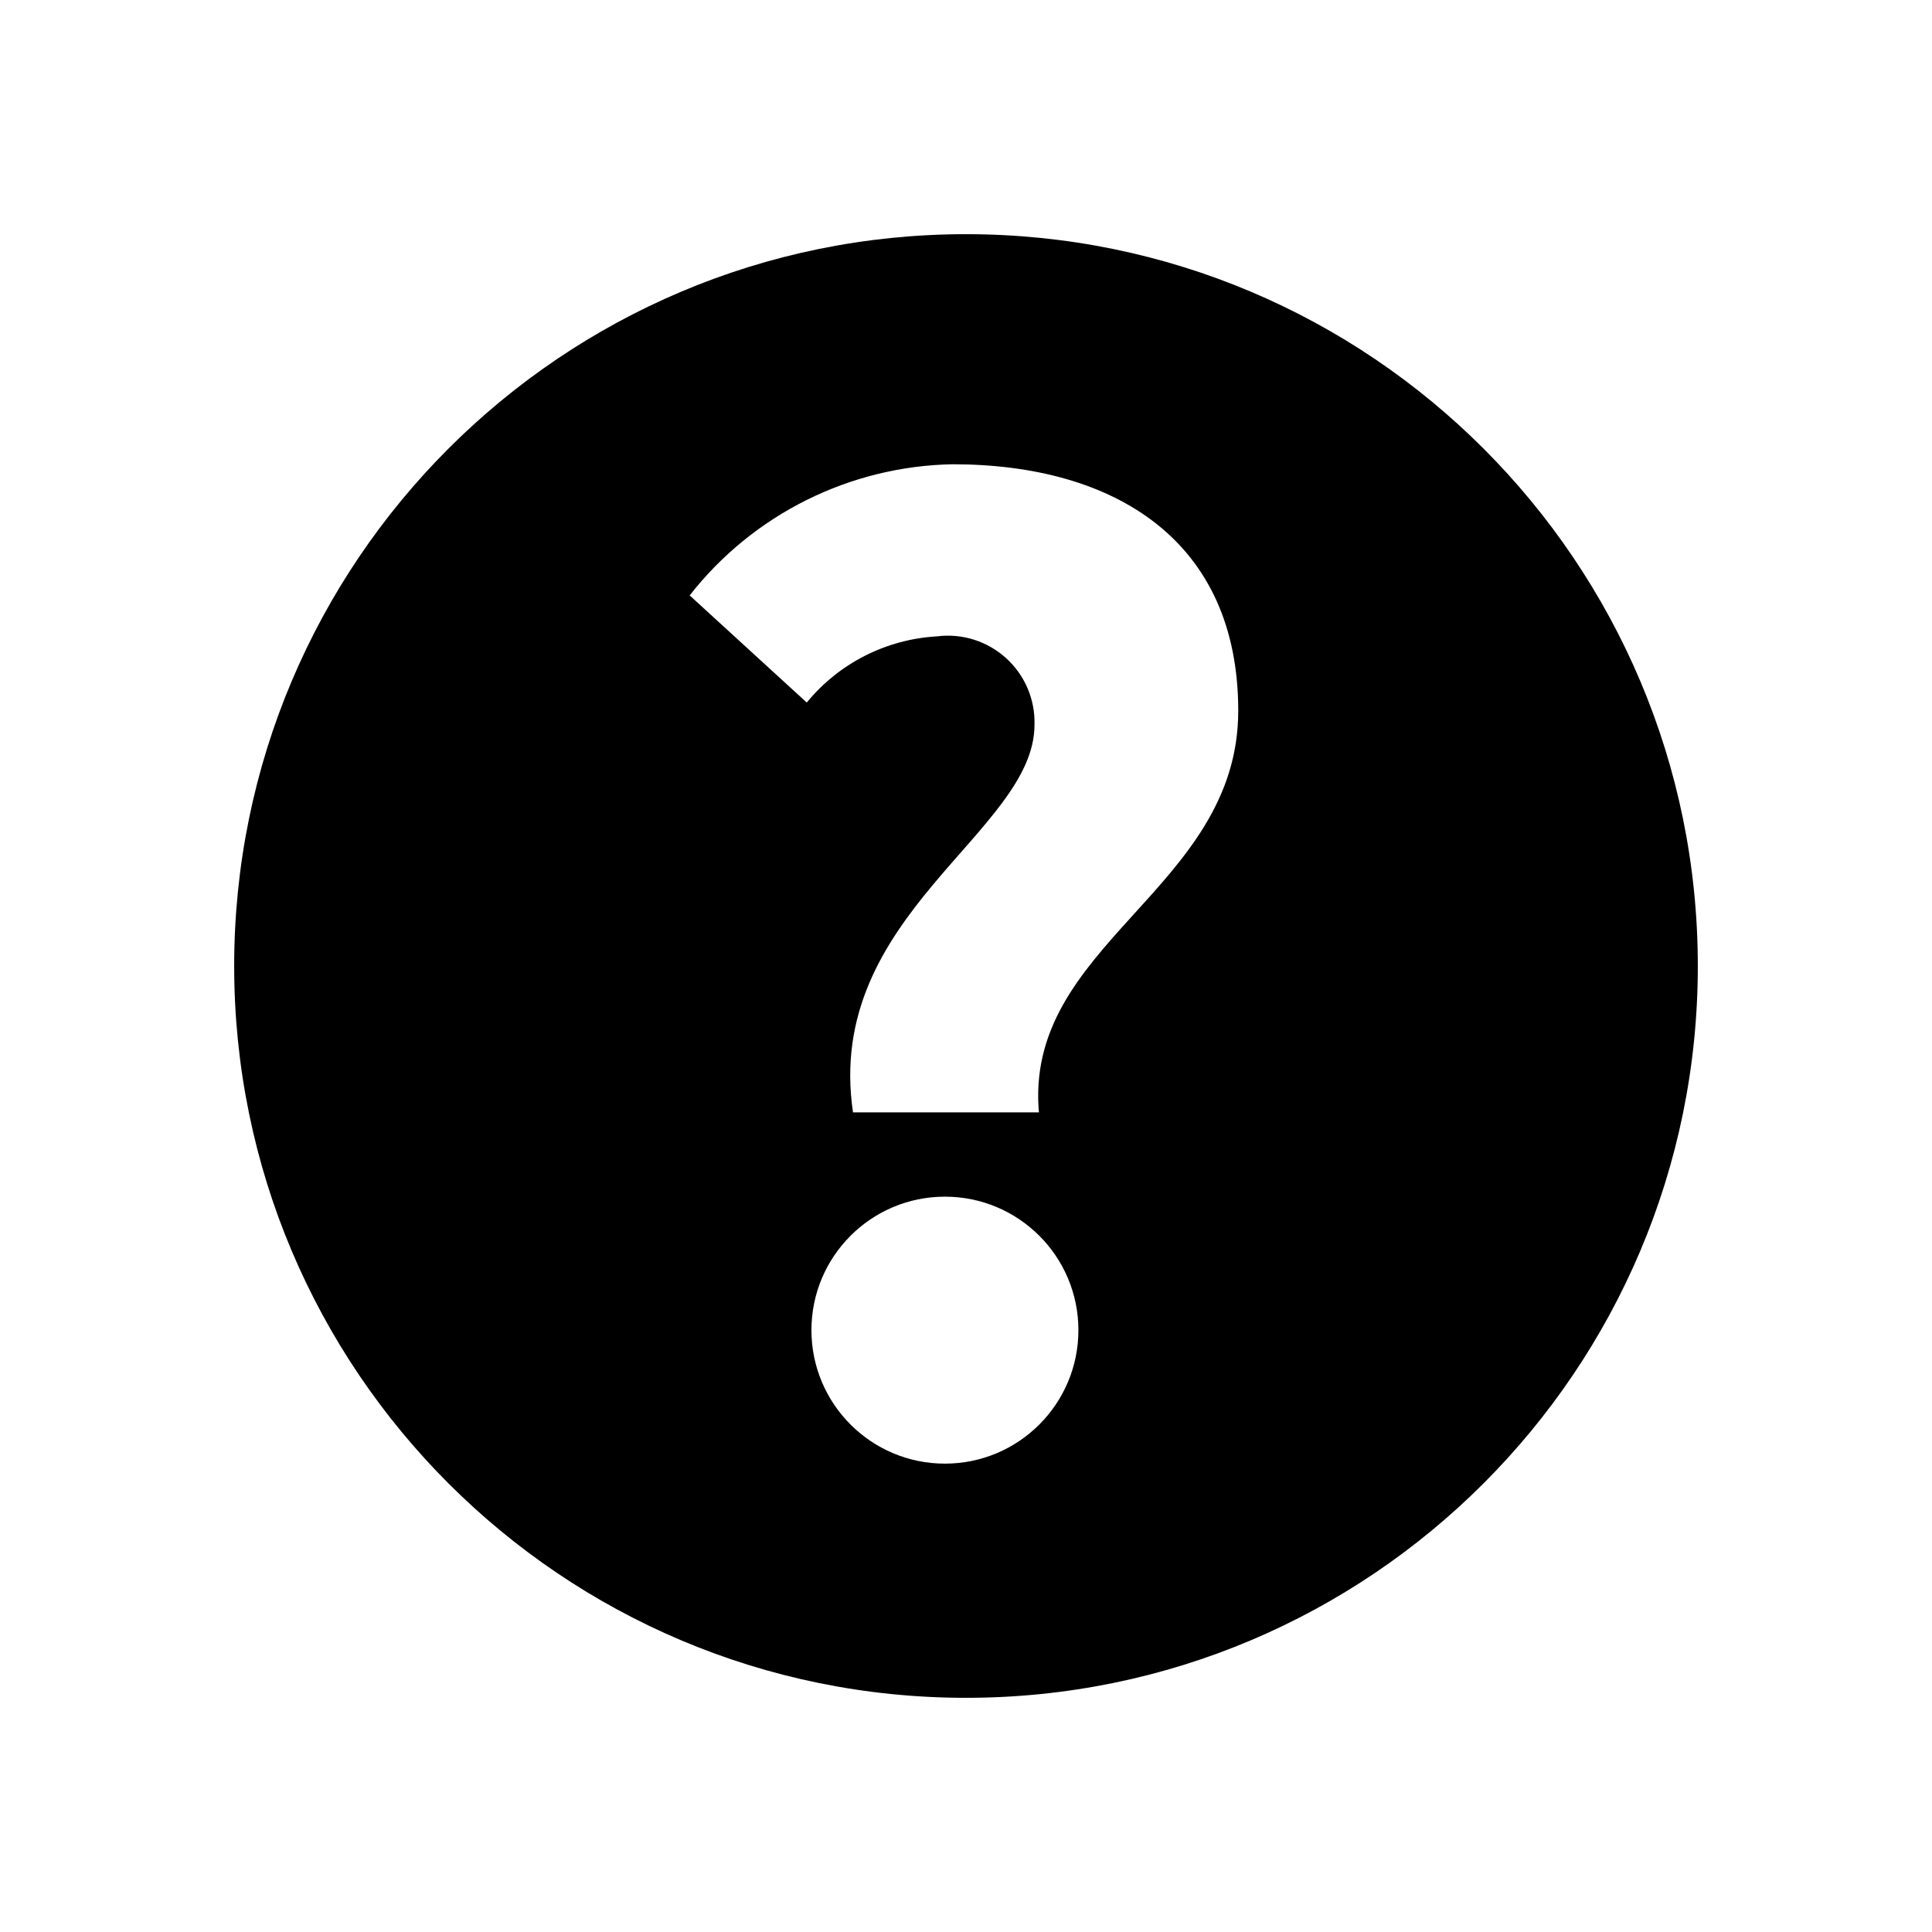
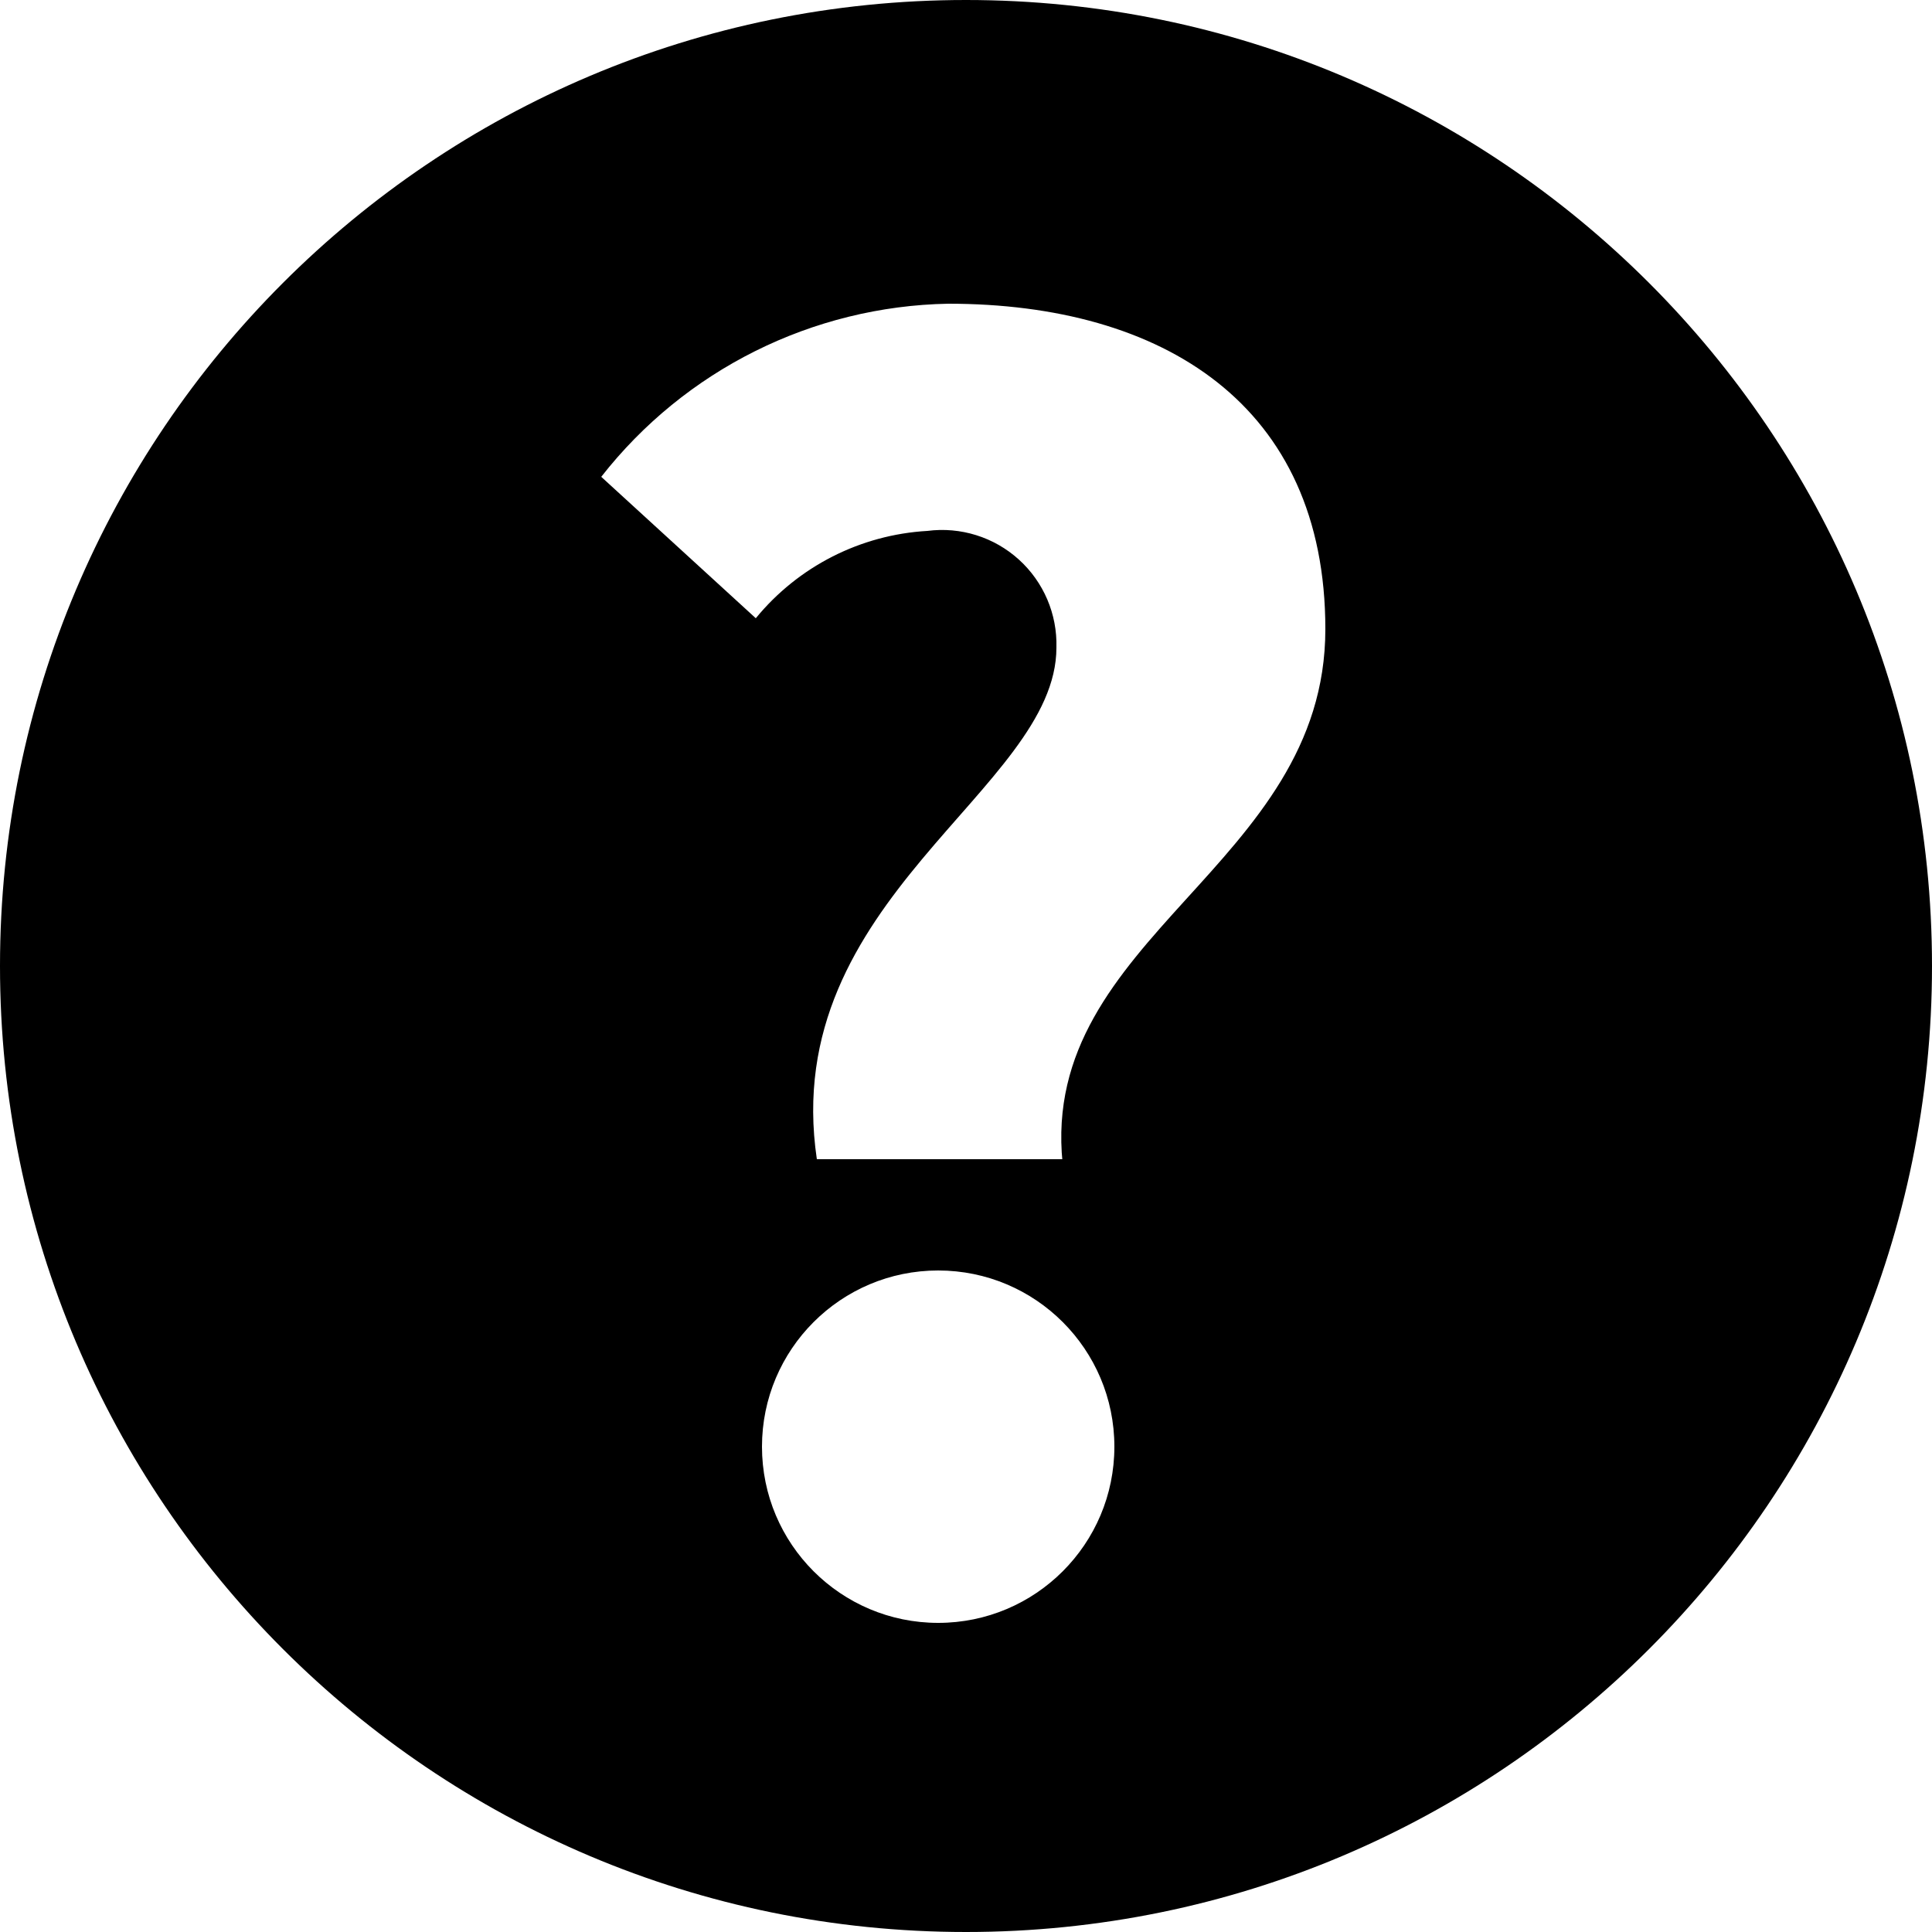
- <svg xmlns="http://www.w3.org/2000/svg" viewBox="0 0 33 33">
-   <path d="m16.5 4a12.5 12.5 0 1 0 12.5 12.5 12.5 12.5 0 0 0 -12.5-12.5zm-.36 21a2.28 2.28 0 0 1 0-4.56 2.28 2.28 0 0 1 0 4.56zm1.61-6h-3.18c-.5-3.37 3.1-4.78 3.1-6.62a1.48 1.48 0 0 0 -1.67-1.51 3.1 3.1 0 0 0 -2.22 1.13l-2-1.83a5.84 5.84 0 0 1 4.49-2.24c2.78 0 4.88 1.31 4.88 4.21 0 3.07-3.7 3.98-3.4 6.91z" fill="currentColor" />
+ <svg xmlns="http://www.w3.org/2000/svg" version="1.1" viewBox="0 0 25 25">
+   <path d="m12.5 0a12.5 12.5 0 1 0 12.5 12.5 12.5 12.5 0 0 0-12.5-12.5zm-0.36 21a2.28 2.28 0 0 1 0-4.56 2.28 2.28 0 0 1 0 4.56zm1.61-6h-3.18c-0.5-3.37 3.1-4.78 3.1-6.62a1.48 1.48 0 0 0-1.67-1.51 3.1 3.1 0 0 0-2.22 1.13l-2-1.83a5.84 5.84 0 0 1 4.49-2.24c2.78 0 4.88 1.31 4.88 4.21 0 3.07-3.7 3.98-3.4 6.91z" fill="currentColor" />
</svg>
